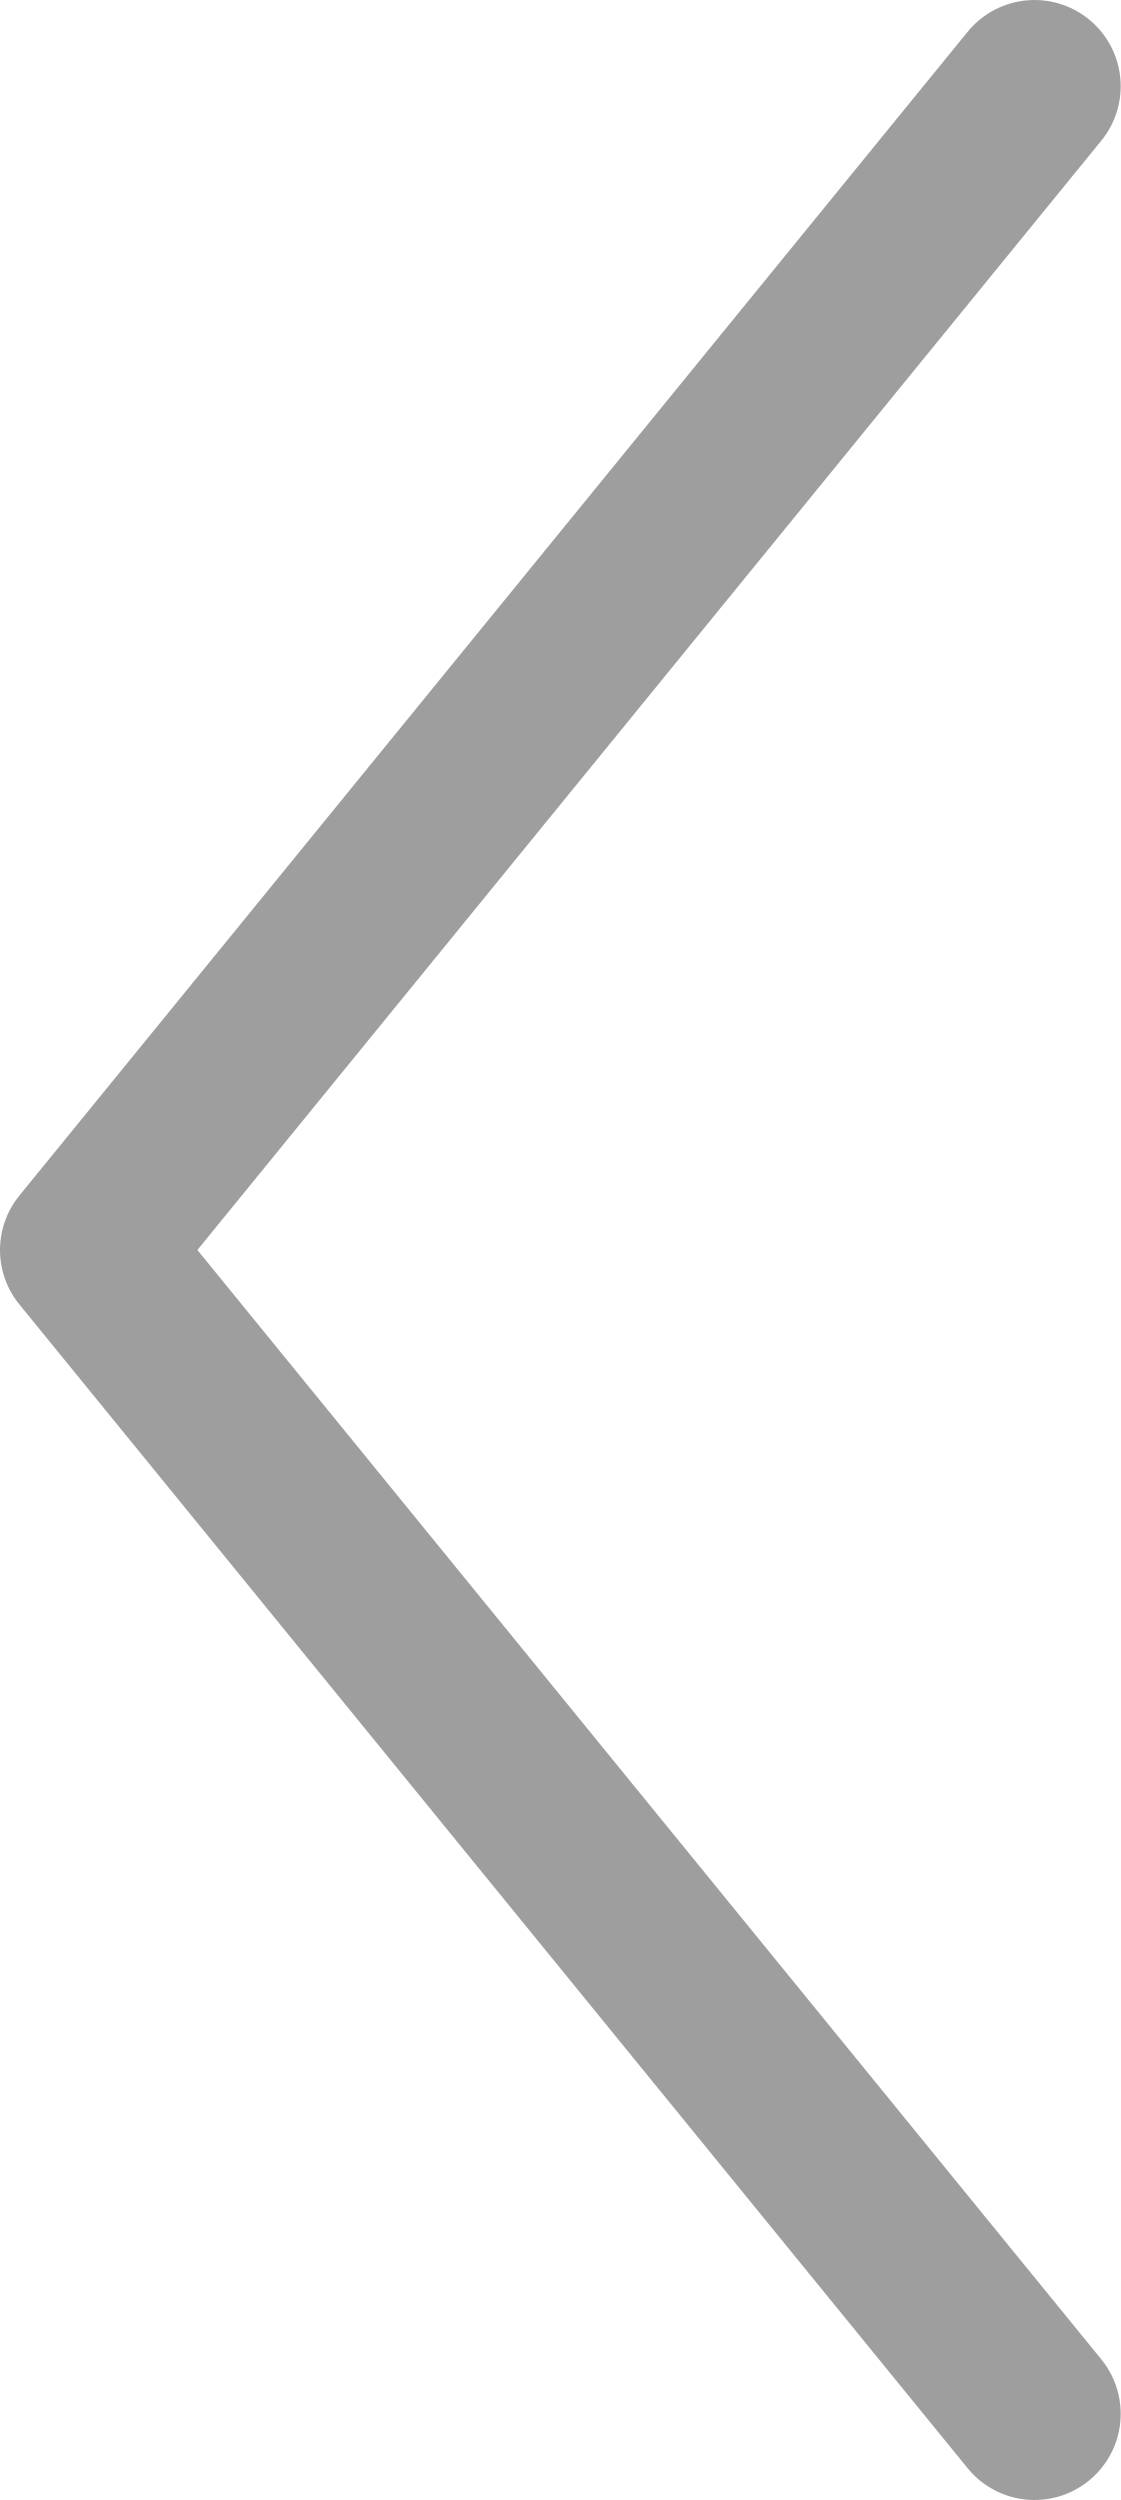
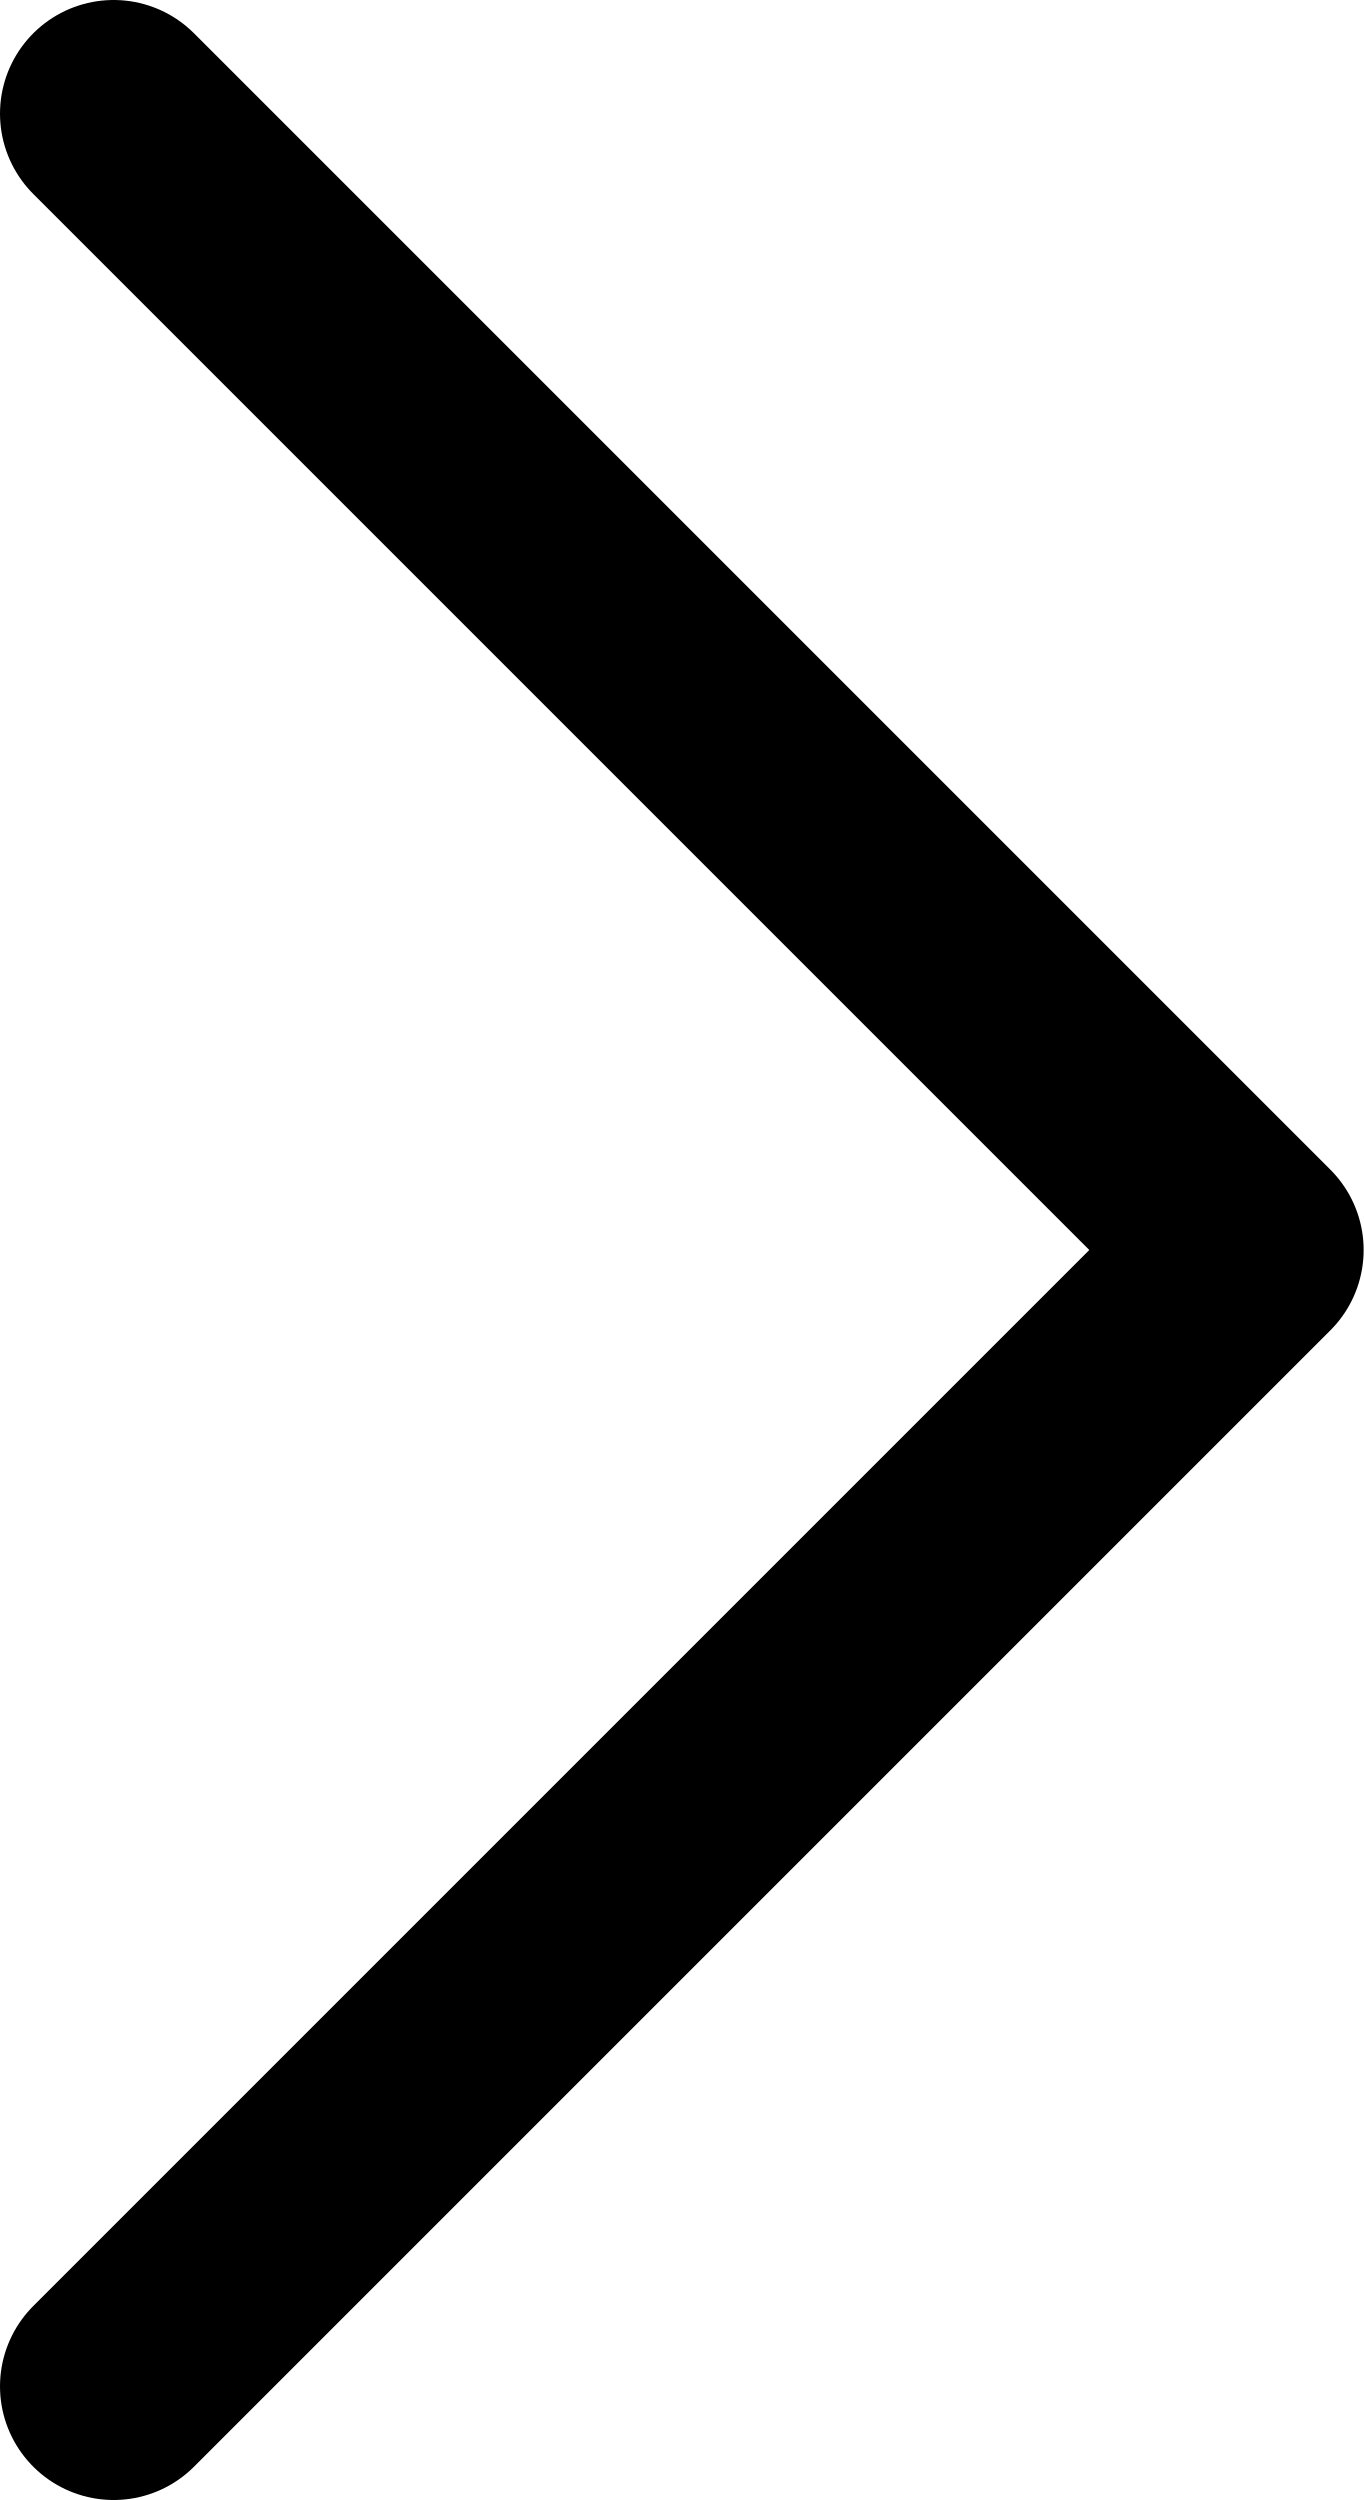
- <svg xmlns="http://www.w3.org/2000/svg" width="13" height="29" viewBox="0 0 13 29" fill="none">
-   <path d="M12 28L1 14.5L12 1" stroke="#9E9E9E" stroke-width="2" stroke-linecap="round" stroke-linejoin="round" />
+ <svg xmlns="http://www.w3.org/2000/svg" width="12" height="22" viewBox="0 0 12 22" fill="none">
+   <path d="M1 1L11 11L1 21" stroke="currentColor" stroke-width="2" stroke-linecap="round" stroke-linejoin="round" />
</svg>
